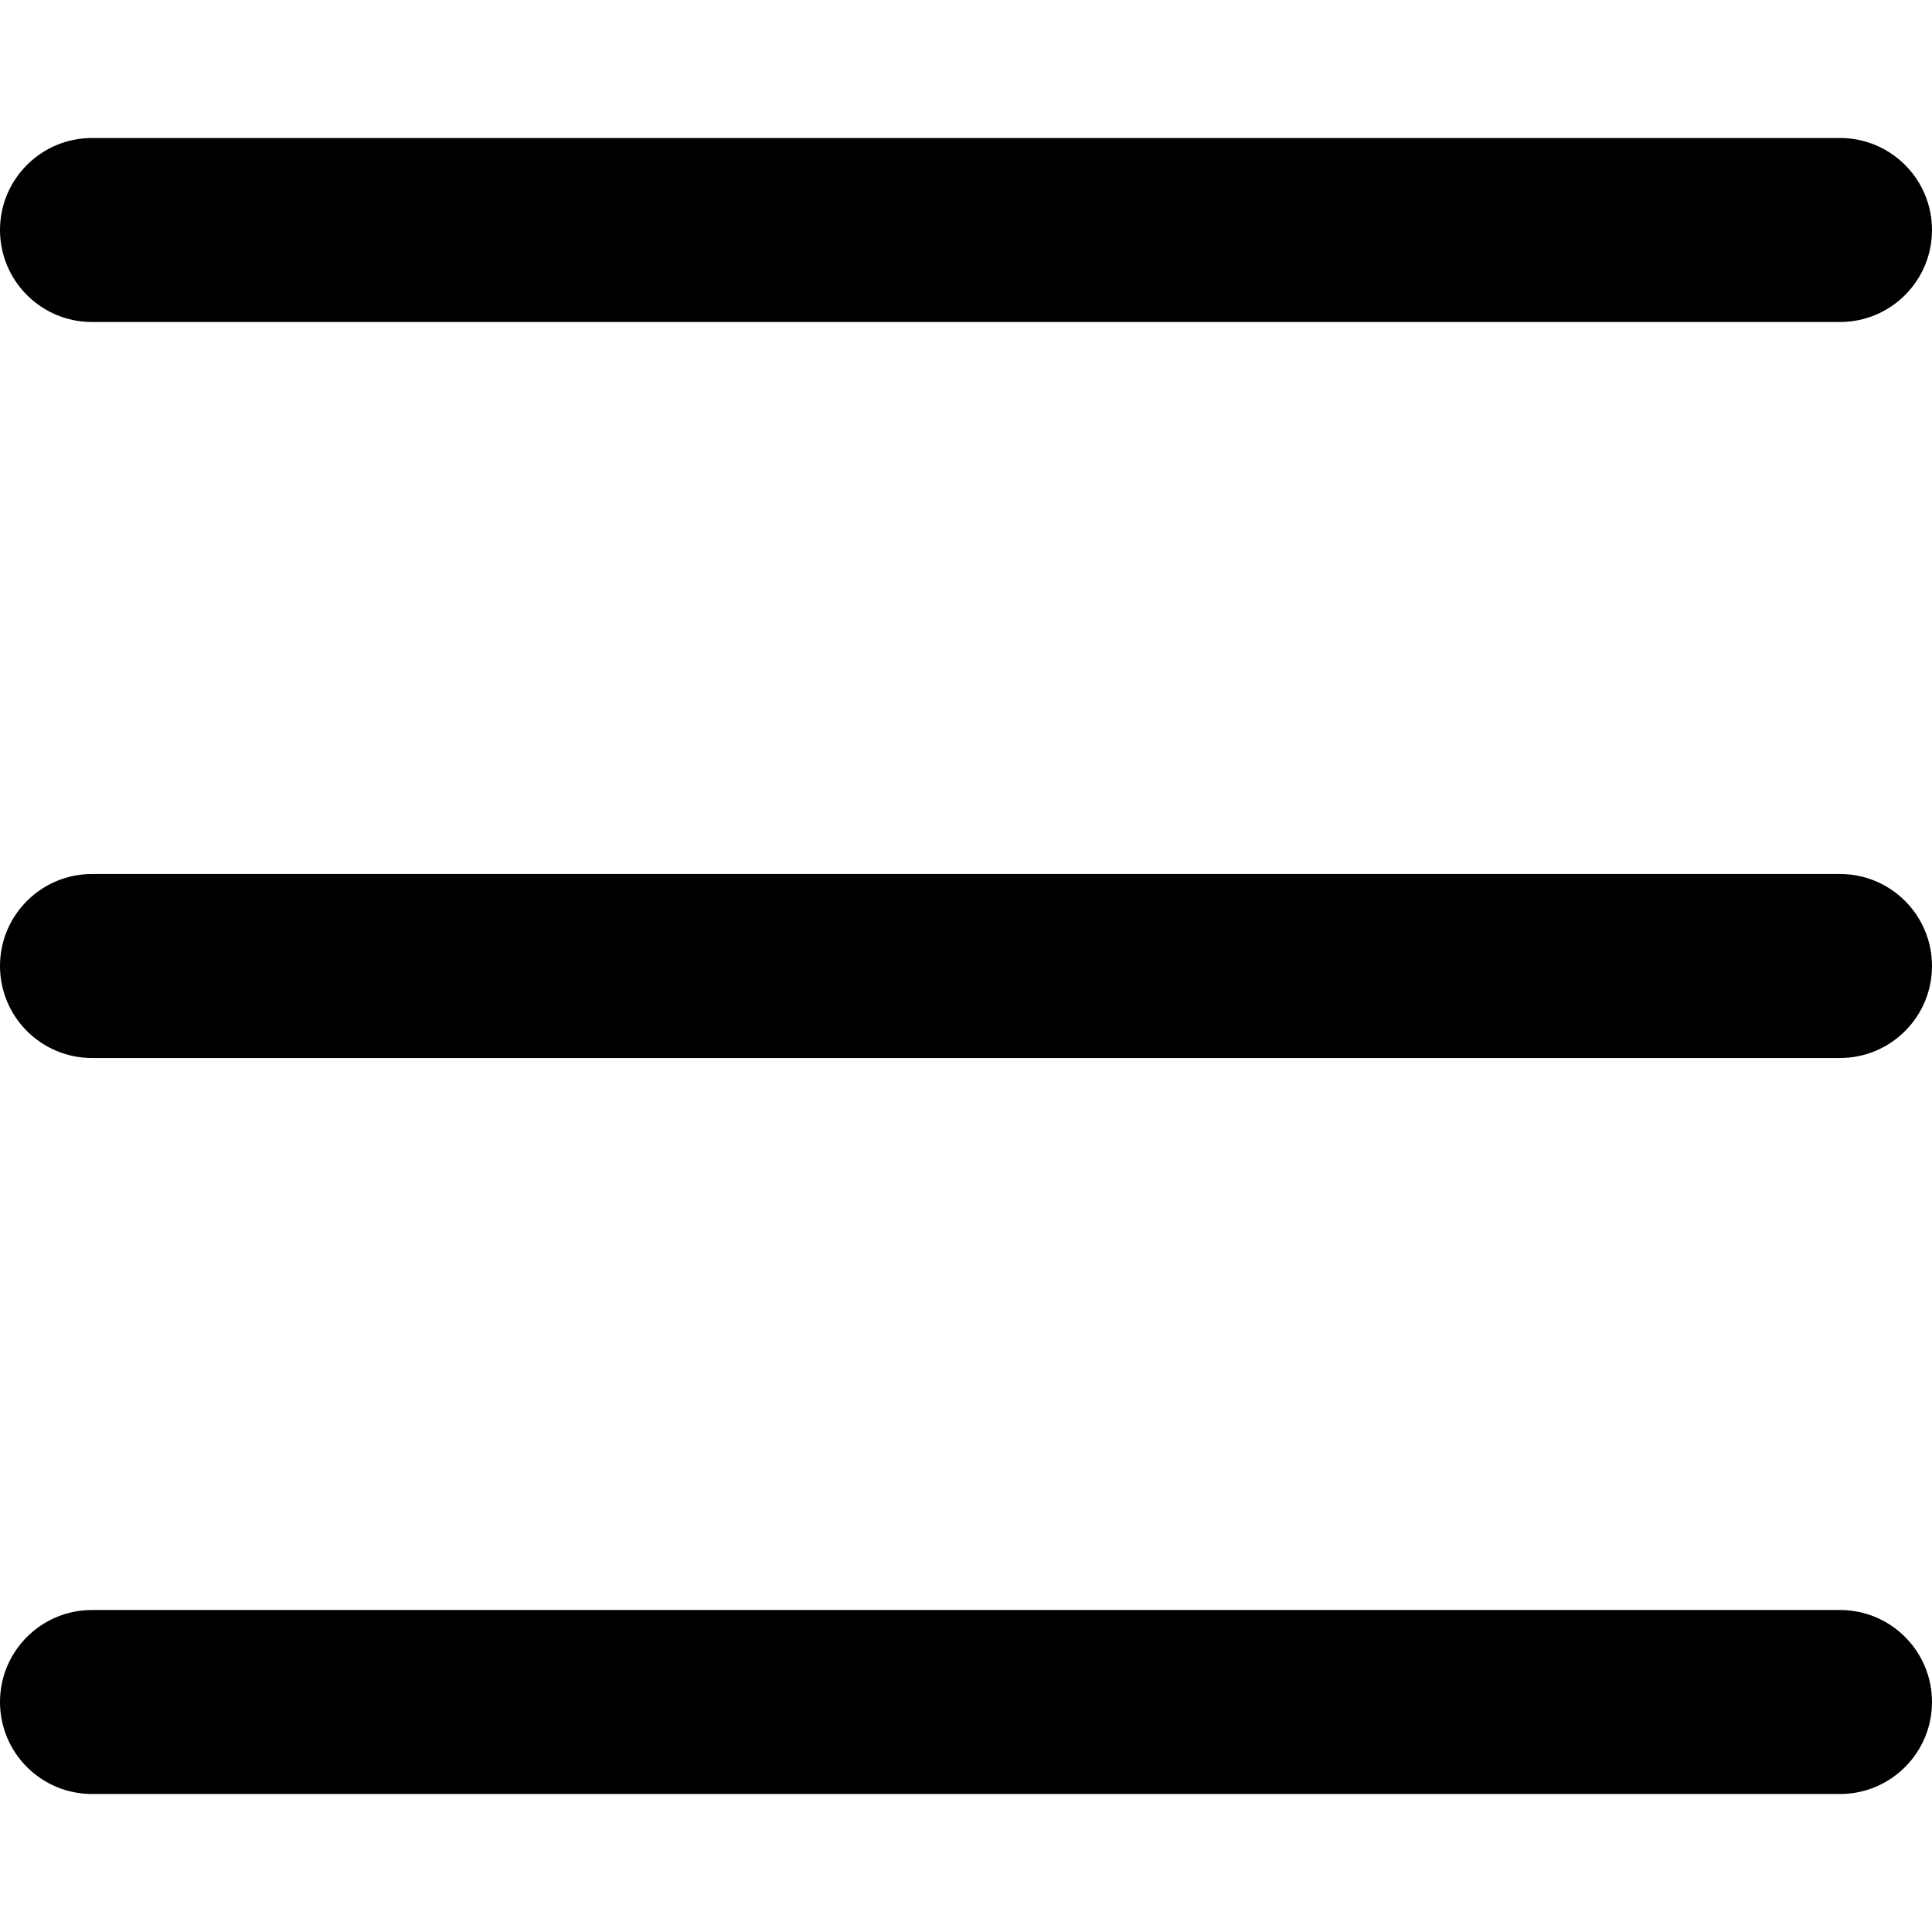
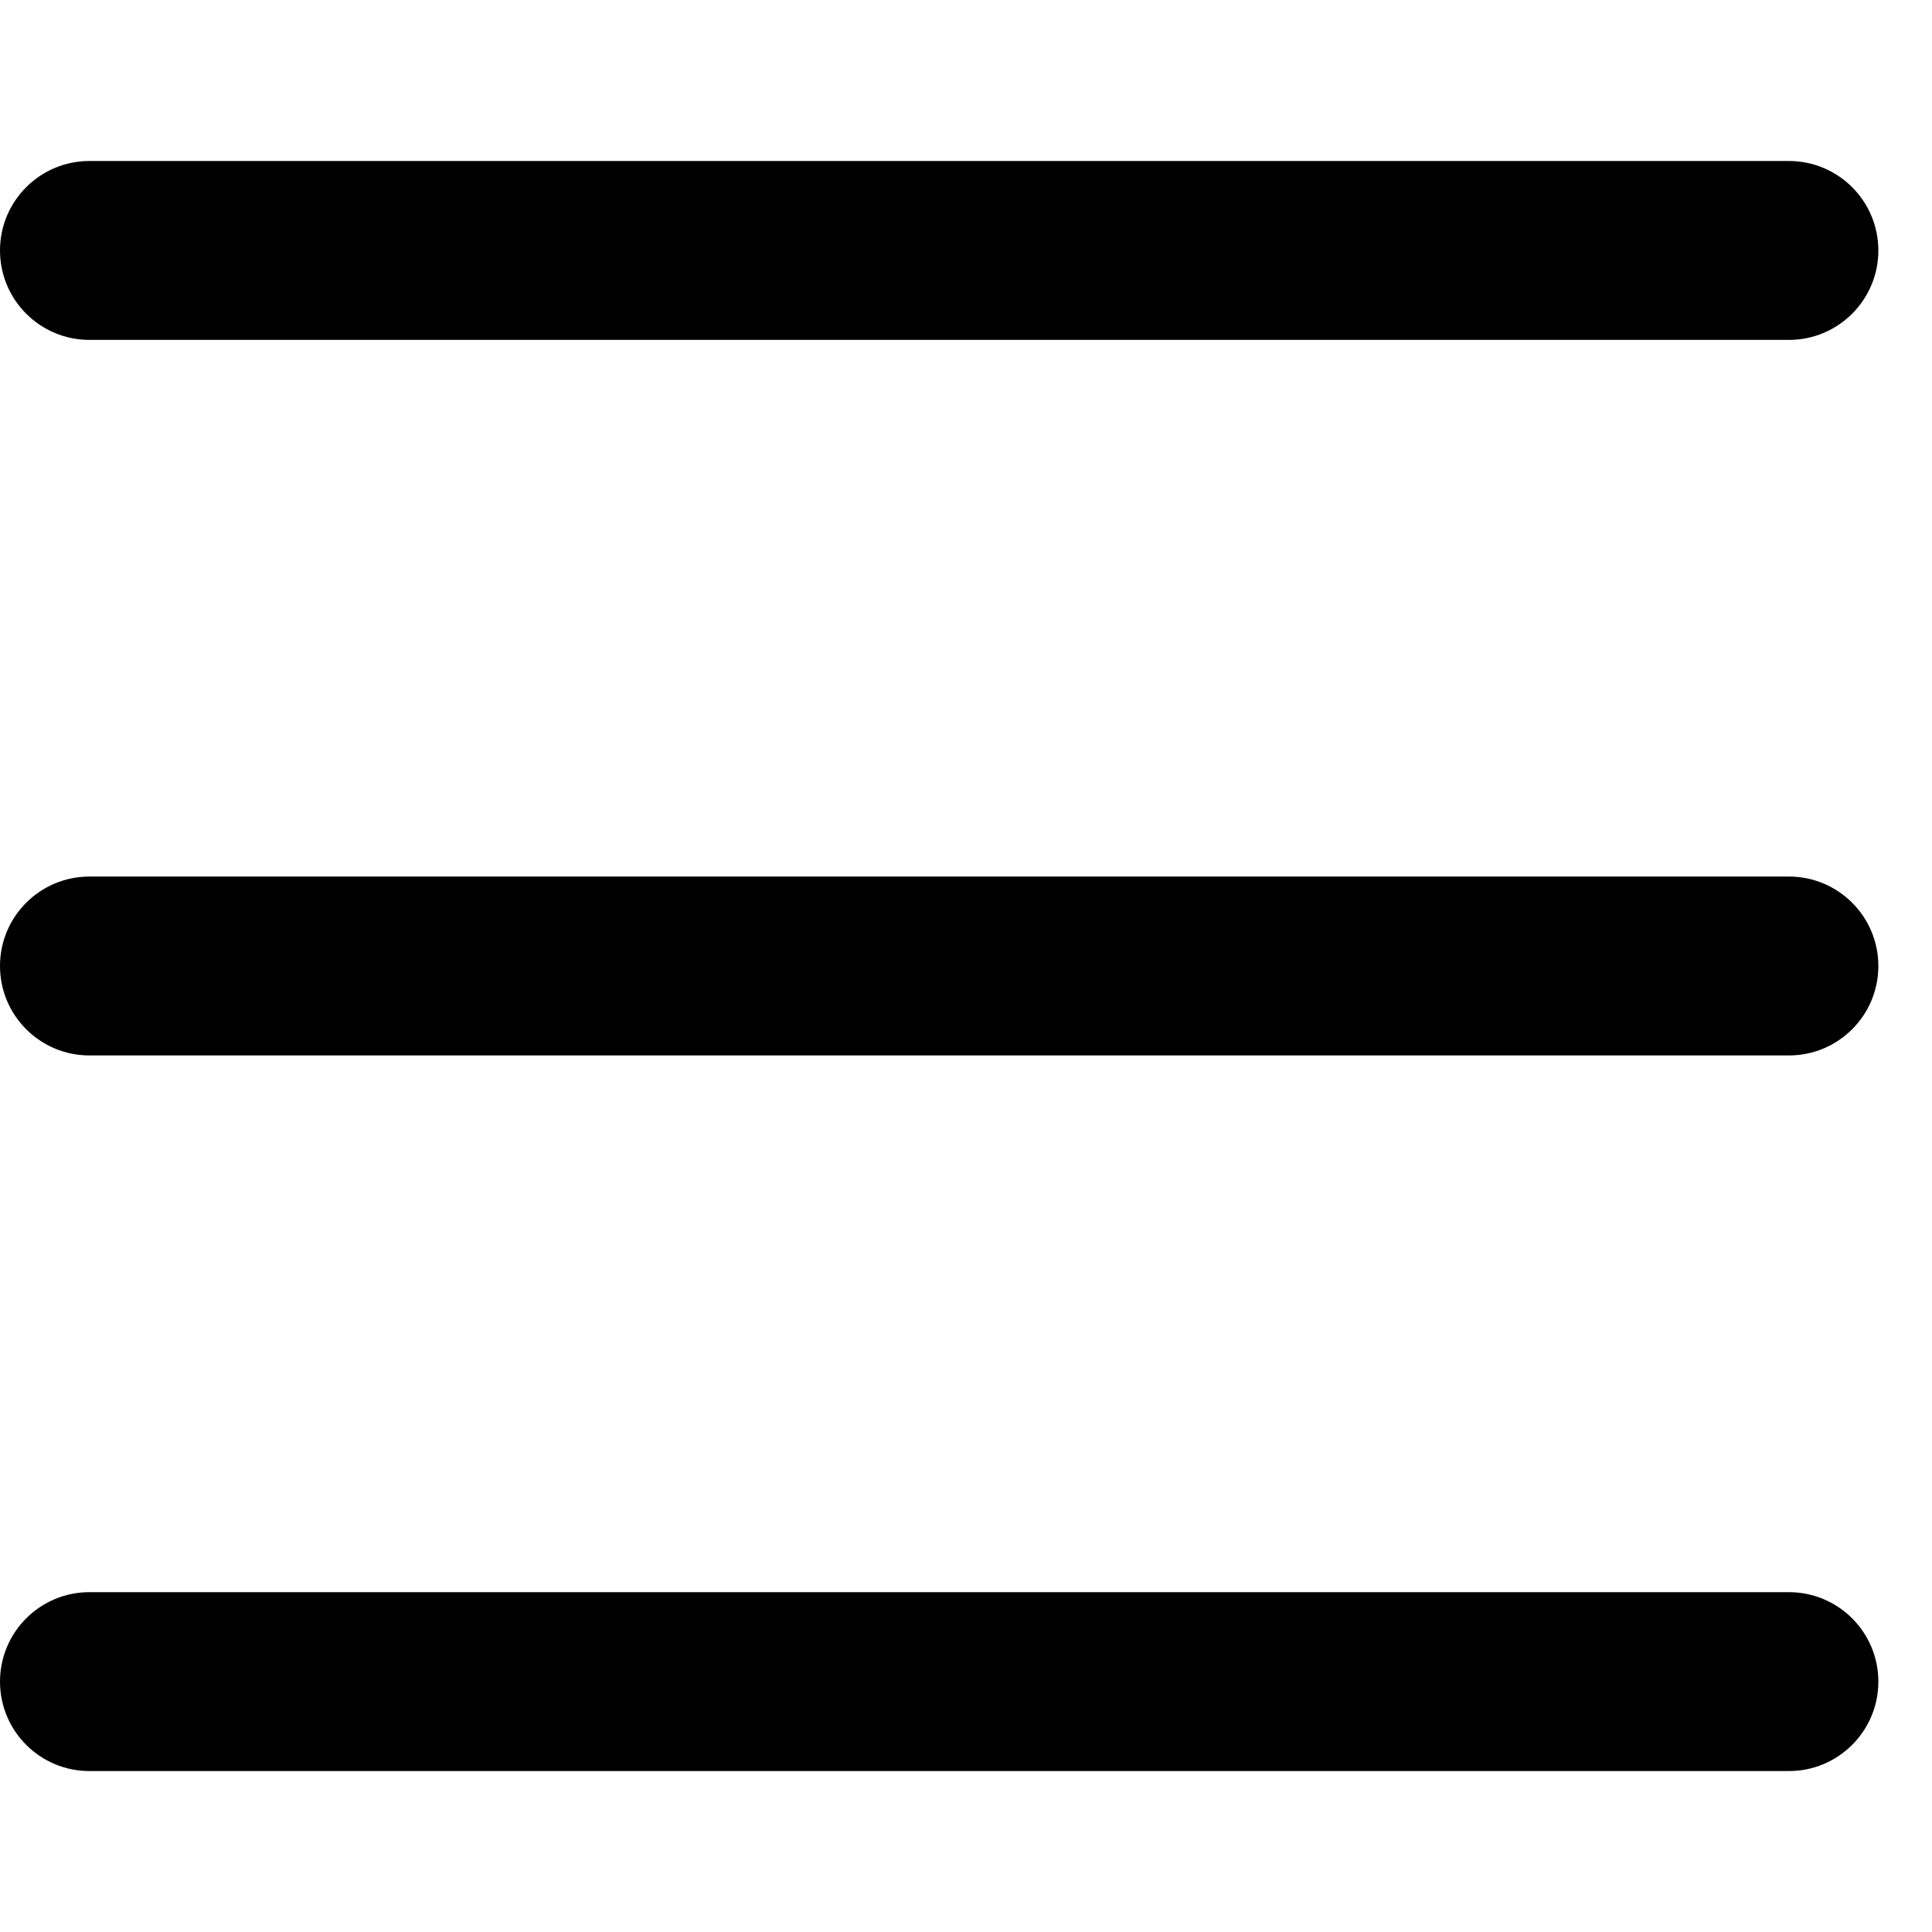
- <svg xmlns="http://www.w3.org/2000/svg" width="21" height="21" viewBox="0 0 21 18" fill="none">
-   <rect width="21" height="2" rx="1" fill="black" />
-   <rect y="8" width="21" height="2" rx="1" fill="black" />
-   <rect y="16" width="21" height="2" rx="1" fill="black" />
+ <svg xmlns="http://www.w3.org/2000/svg" width="21" height="21" viewBox="0 0 30 25" fill="none">
+   <rect width="29.167" height="2.778" rx="1.389" fill="black" />
+   <rect y="11.111" width="29.167" height="2.778" rx="1.389" fill="black" />
+   <rect y="22.223" width="29.167" height="2.778" rx="1.389" fill="black" />
</svg>
